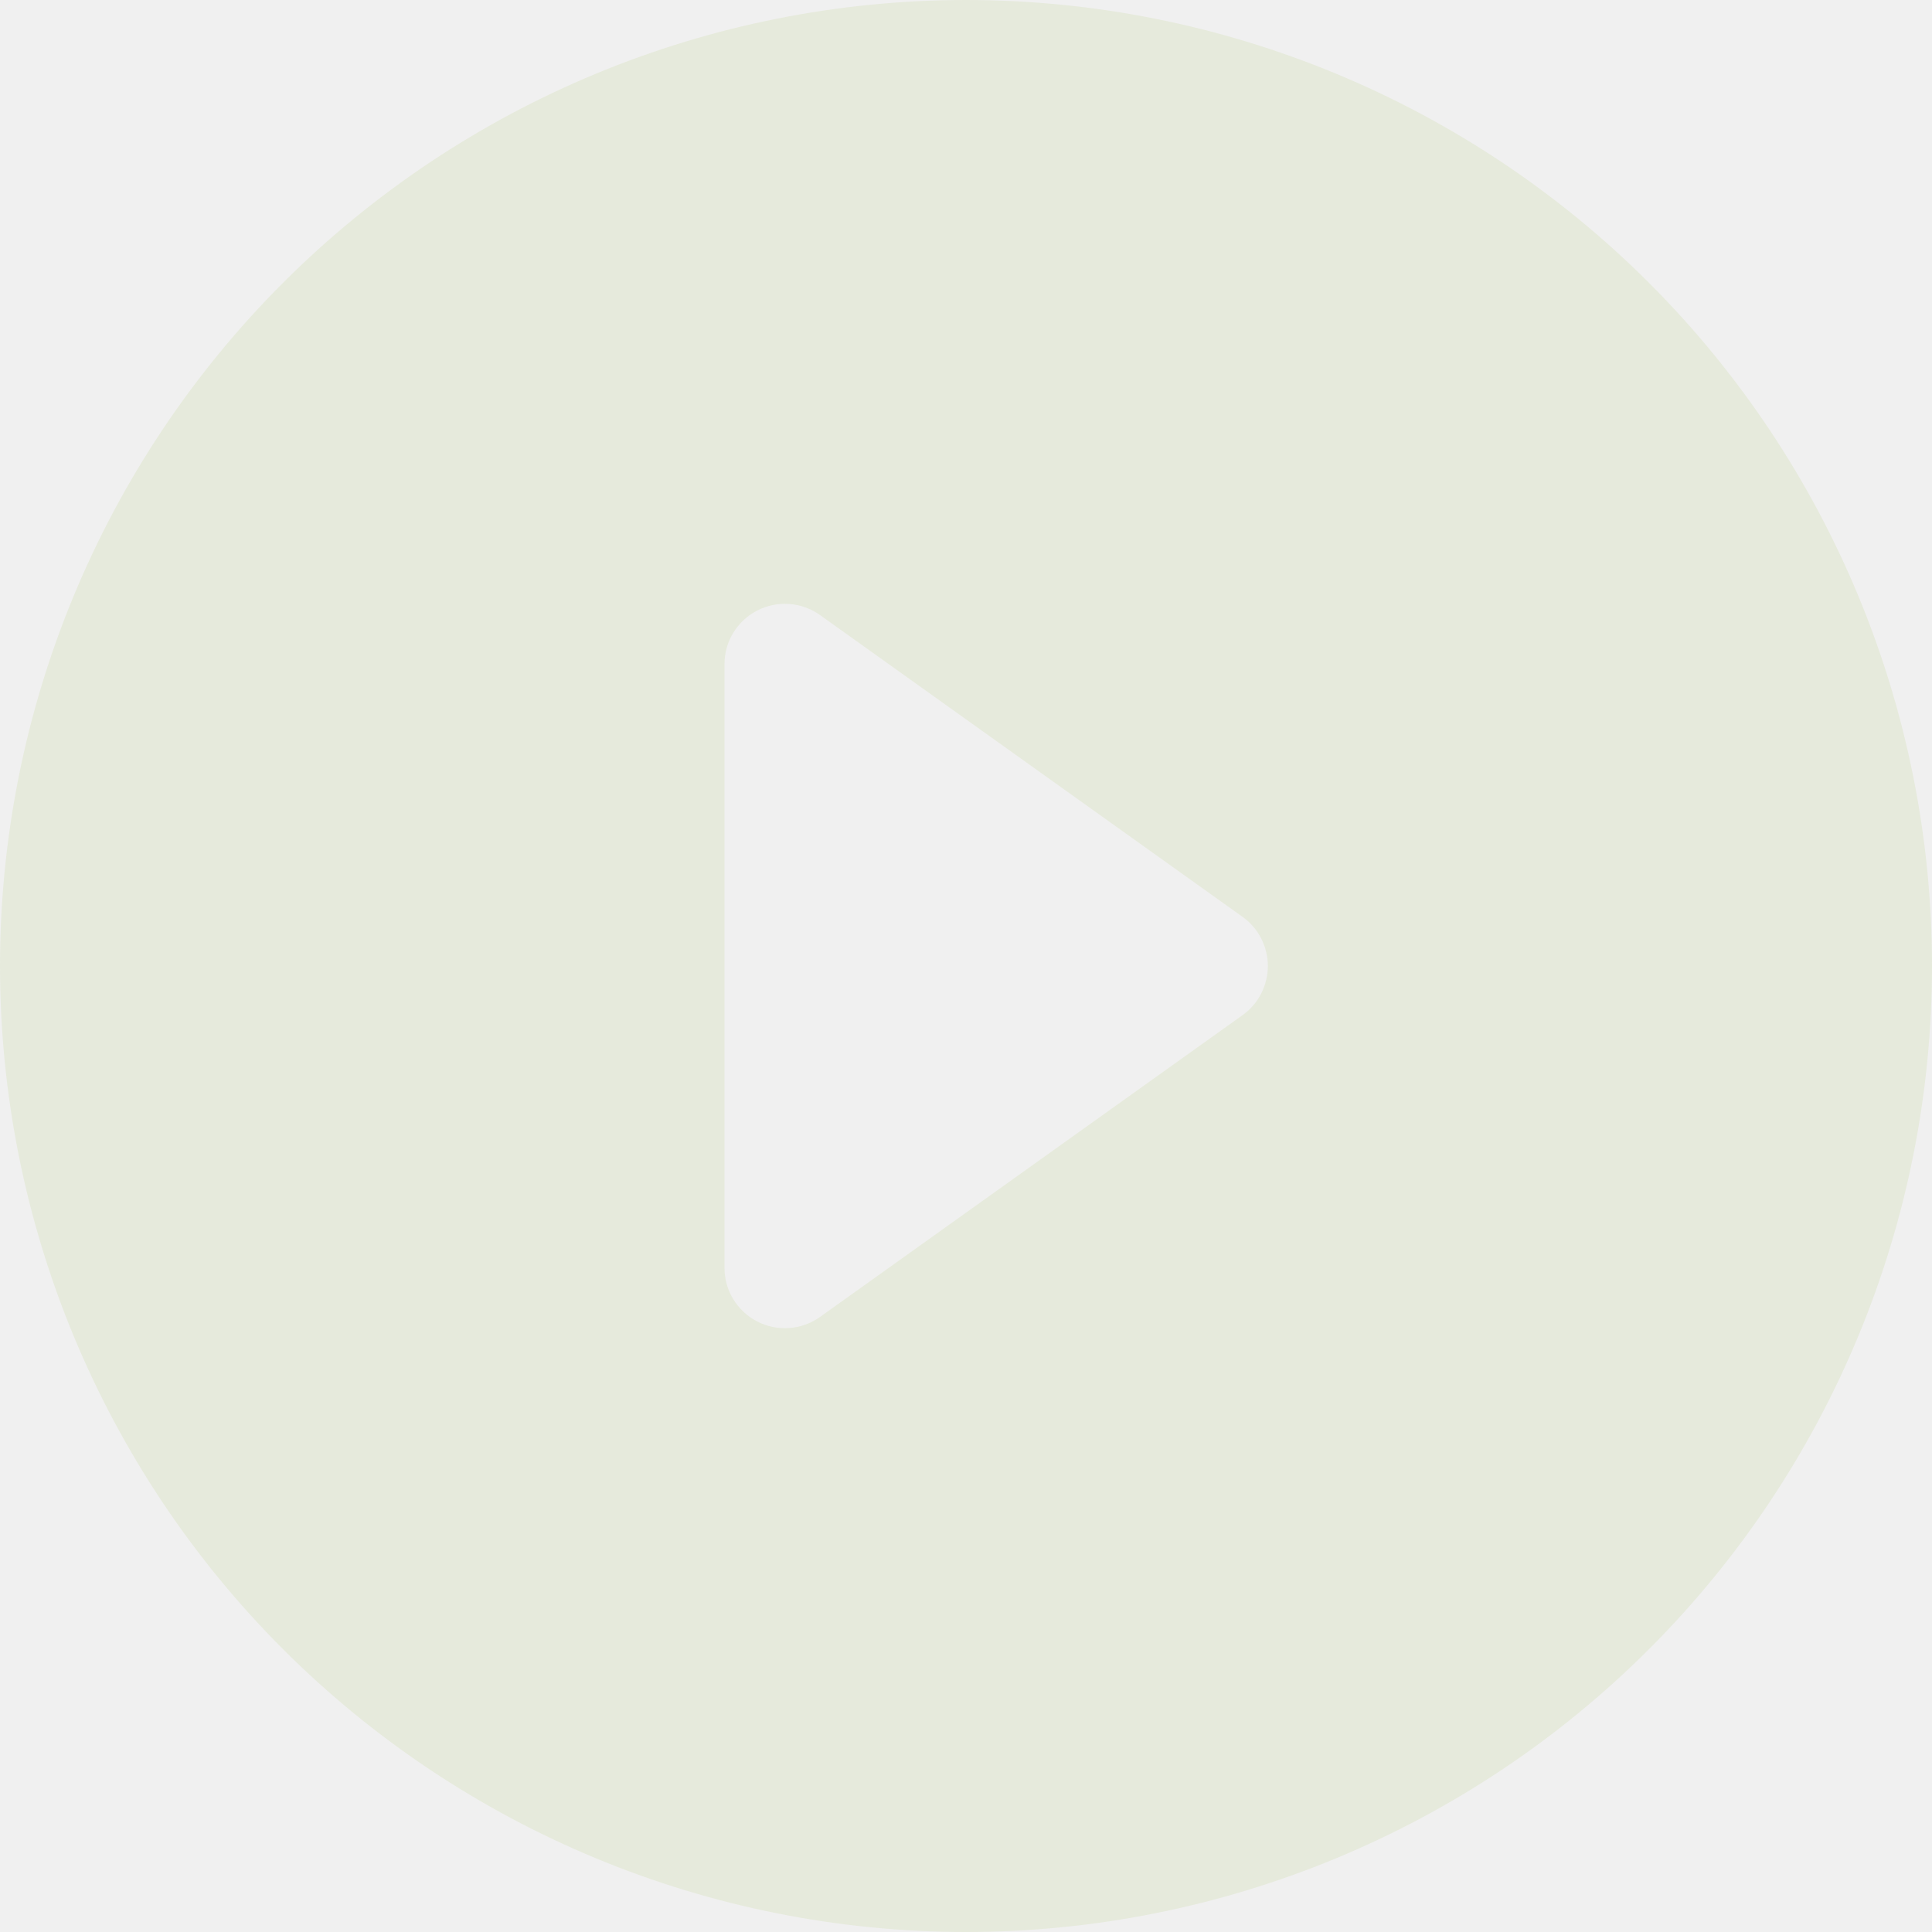
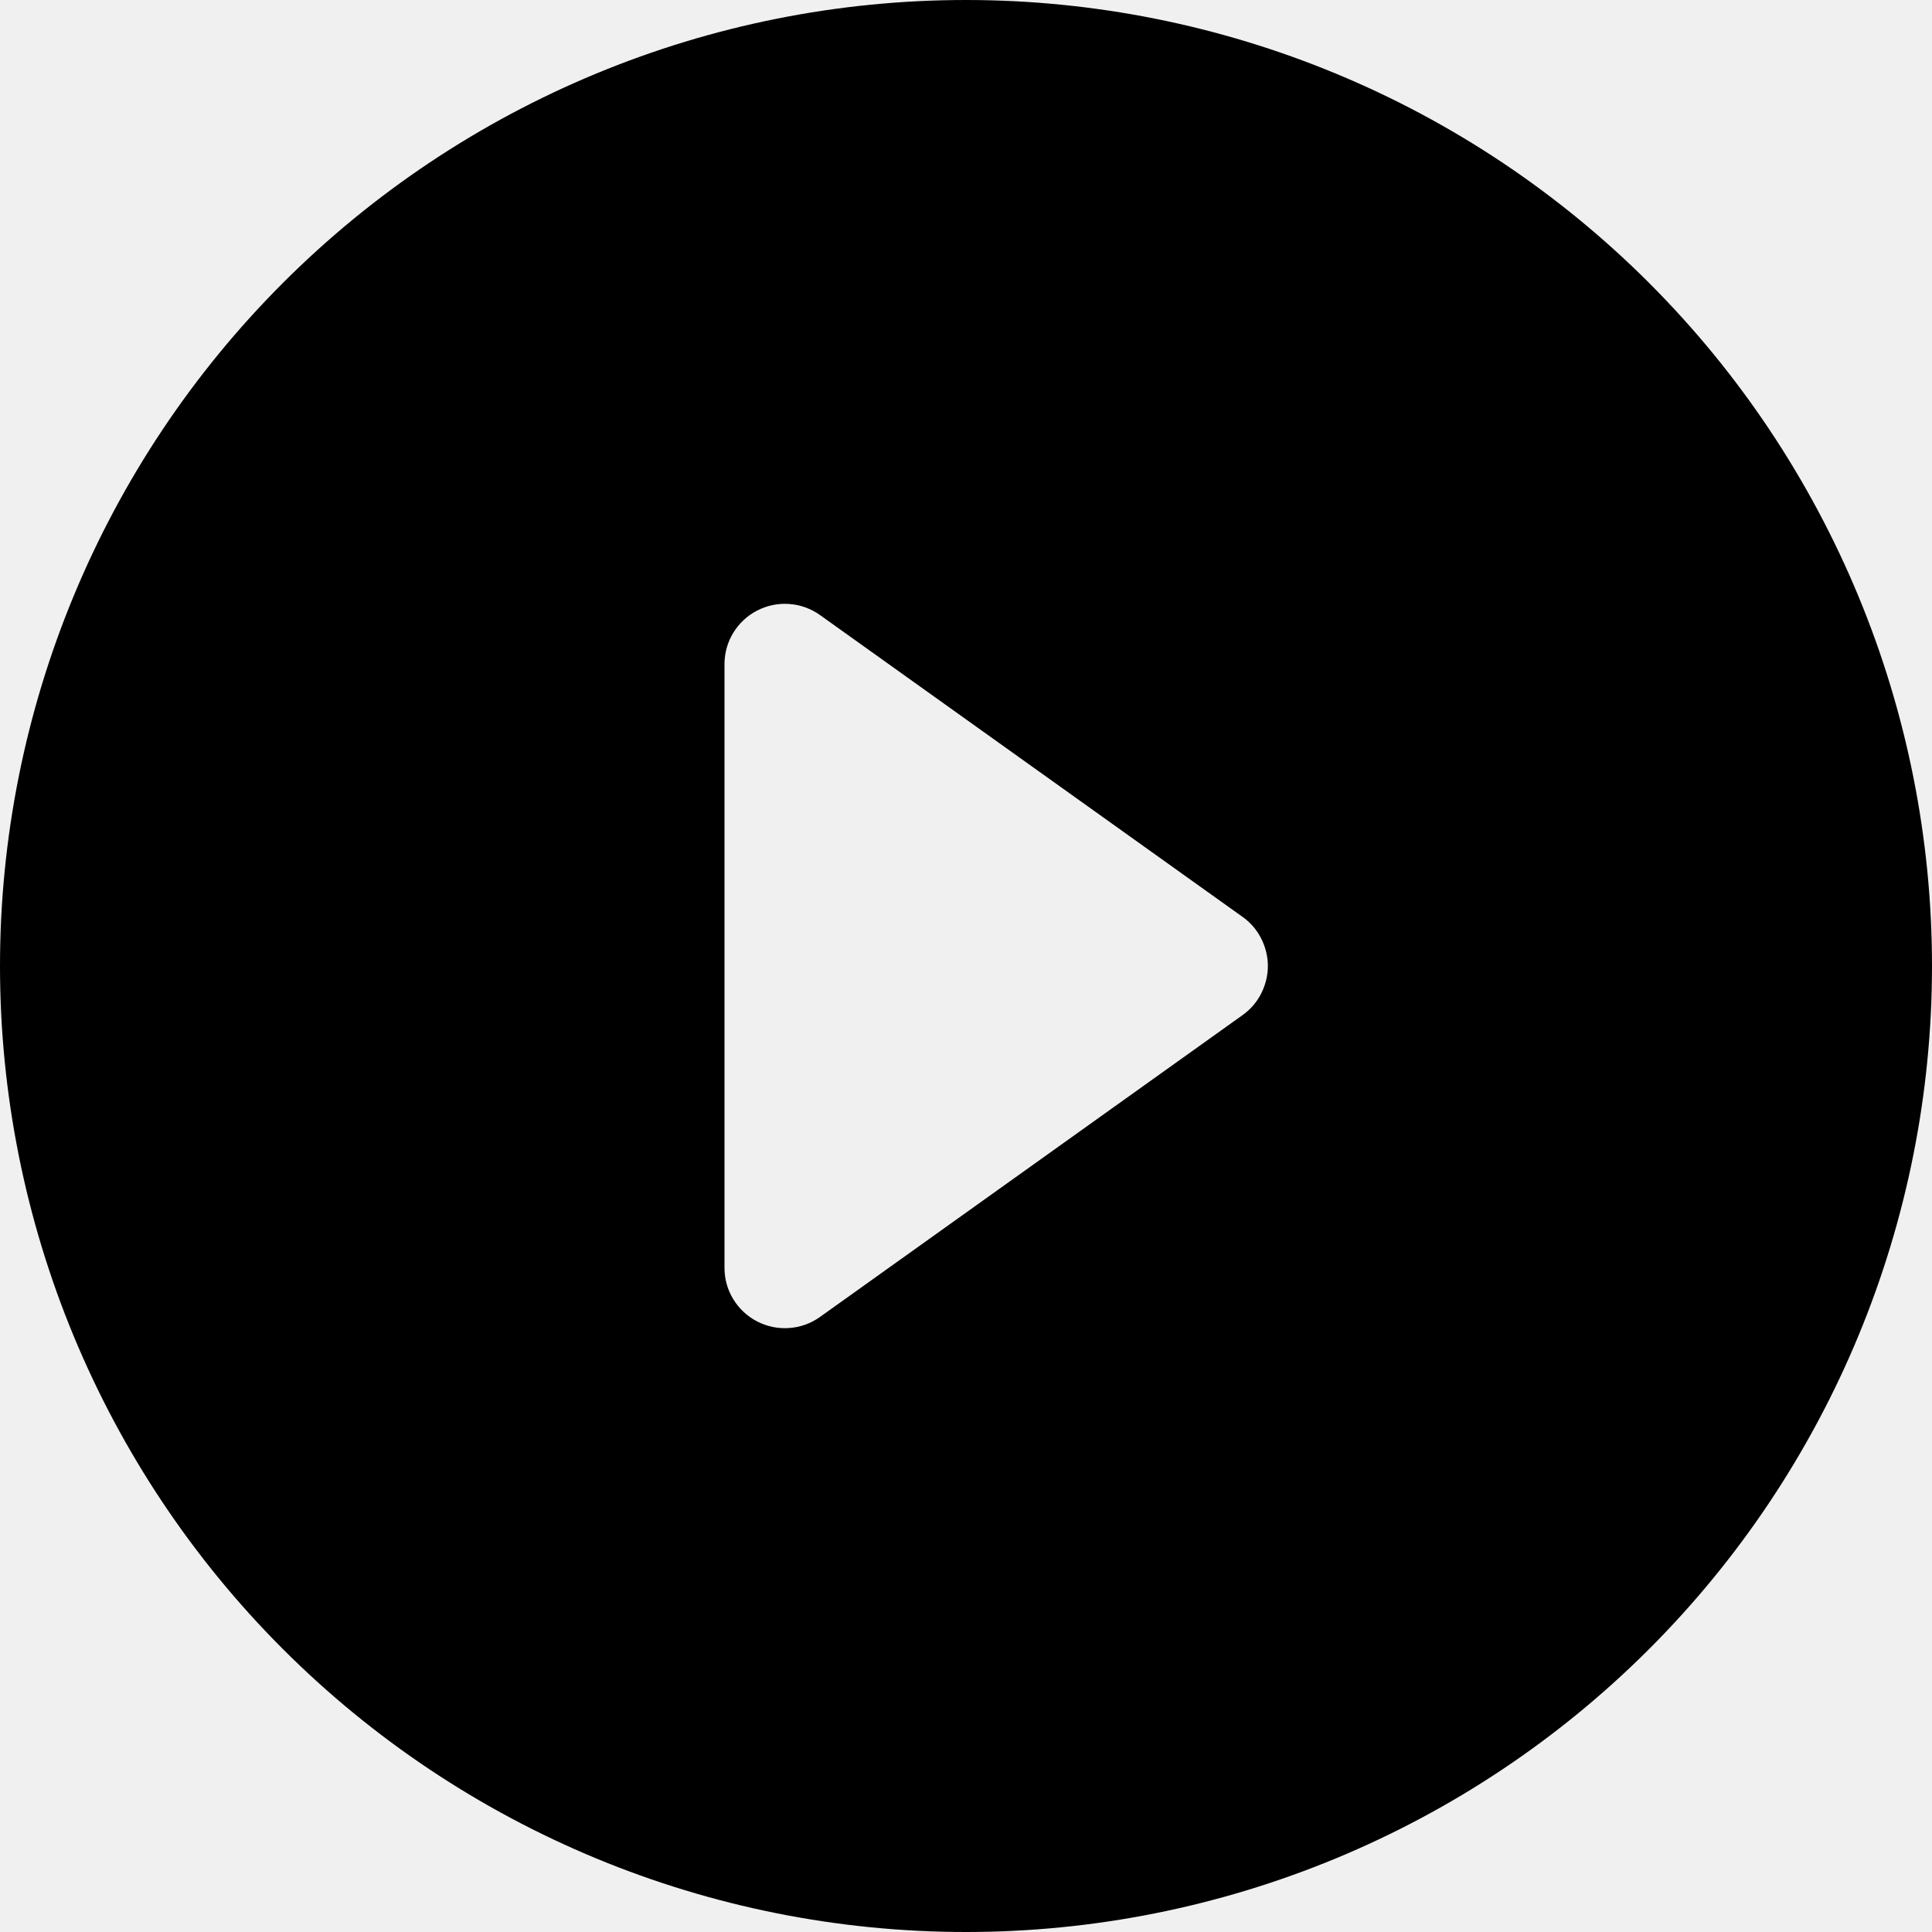
<svg xmlns="http://www.w3.org/2000/svg" width="16" height="16" viewBox="0 0 16 16" fill="none">
  <g clip-path="url(#clip0_135_65)">
-     <path d="M16 8C16 10.122 15.157 12.157 13.657 13.657C12.157 15.157 10.122 16 8 16C5.878 16 3.843 15.157 2.343 13.657C0.843 12.157 0 10.122 0 8C0 5.878 0.843 3.843 2.343 2.343C3.843 0.843 5.878 0 8 0C10.122 0 12.157 0.843 13.657 2.343C15.157 3.843 16 5.878 16 8ZM6.79 5.093C6.715 5.04 6.627 5.008 6.536 5.002C6.444 4.995 6.353 5.014 6.271 5.056C6.189 5.098 6.121 5.162 6.073 5.24C6.025 5.318 6 5.408 6 5.5V10.5C6 10.592 6.025 10.682 6.073 10.76C6.121 10.838 6.189 10.902 6.271 10.944C6.353 10.986 6.444 11.005 6.536 10.998C6.627 10.992 6.715 10.96 6.79 10.907L10.29 8.407C10.355 8.361 10.408 8.3 10.444 8.229C10.48 8.158 10.5 8.08 10.5 8C10.5 7.92 10.48 7.842 10.444 7.771C10.408 7.7 10.355 7.639 10.29 7.593L6.79 5.093Z" fill="#E6EADC" />
+     <path d="M16 8C16 10.122 15.157 12.157 13.657 13.657C12.157 15.157 10.122 16 8 16C5.878 16 3.843 15.157 2.343 13.657C0.843 12.157 0 10.122 0 8C0 5.878 0.843 3.843 2.343 2.343C3.843 0.843 5.878 0 8 0C10.122 0 12.157 0.843 13.657 2.343C15.157 3.843 16 5.878 16 8ZM6.79 5.093C6.715 5.04 6.627 5.008 6.536 5.002C6.444 4.995 6.353 5.014 6.271 5.056C6.189 5.098 6.121 5.162 6.073 5.24C6.025 5.318 6 5.408 6 5.5V10.5C6 10.592 6.025 10.682 6.073 10.76C6.121 10.838 6.189 10.902 6.271 10.944C6.353 10.986 6.444 11.005 6.536 10.998C6.627 10.992 6.715 10.96 6.79 10.907L10.29 8.407C10.355 8.361 10.408 8.3 10.444 8.229C10.48 8.158 10.5 8.08 10.5 8C10.5 7.92 10.48 7.842 10.444 7.771C10.408 7.7 10.355 7.639 10.29 7.593L6.79 5.093Z" fill="currentColor" />
  </g>
  <defs>
    <clipPath id="clip0_135_65">
      <rect width="16" height="16" fill="white" />
    </clipPath>
  </defs>
</svg>
